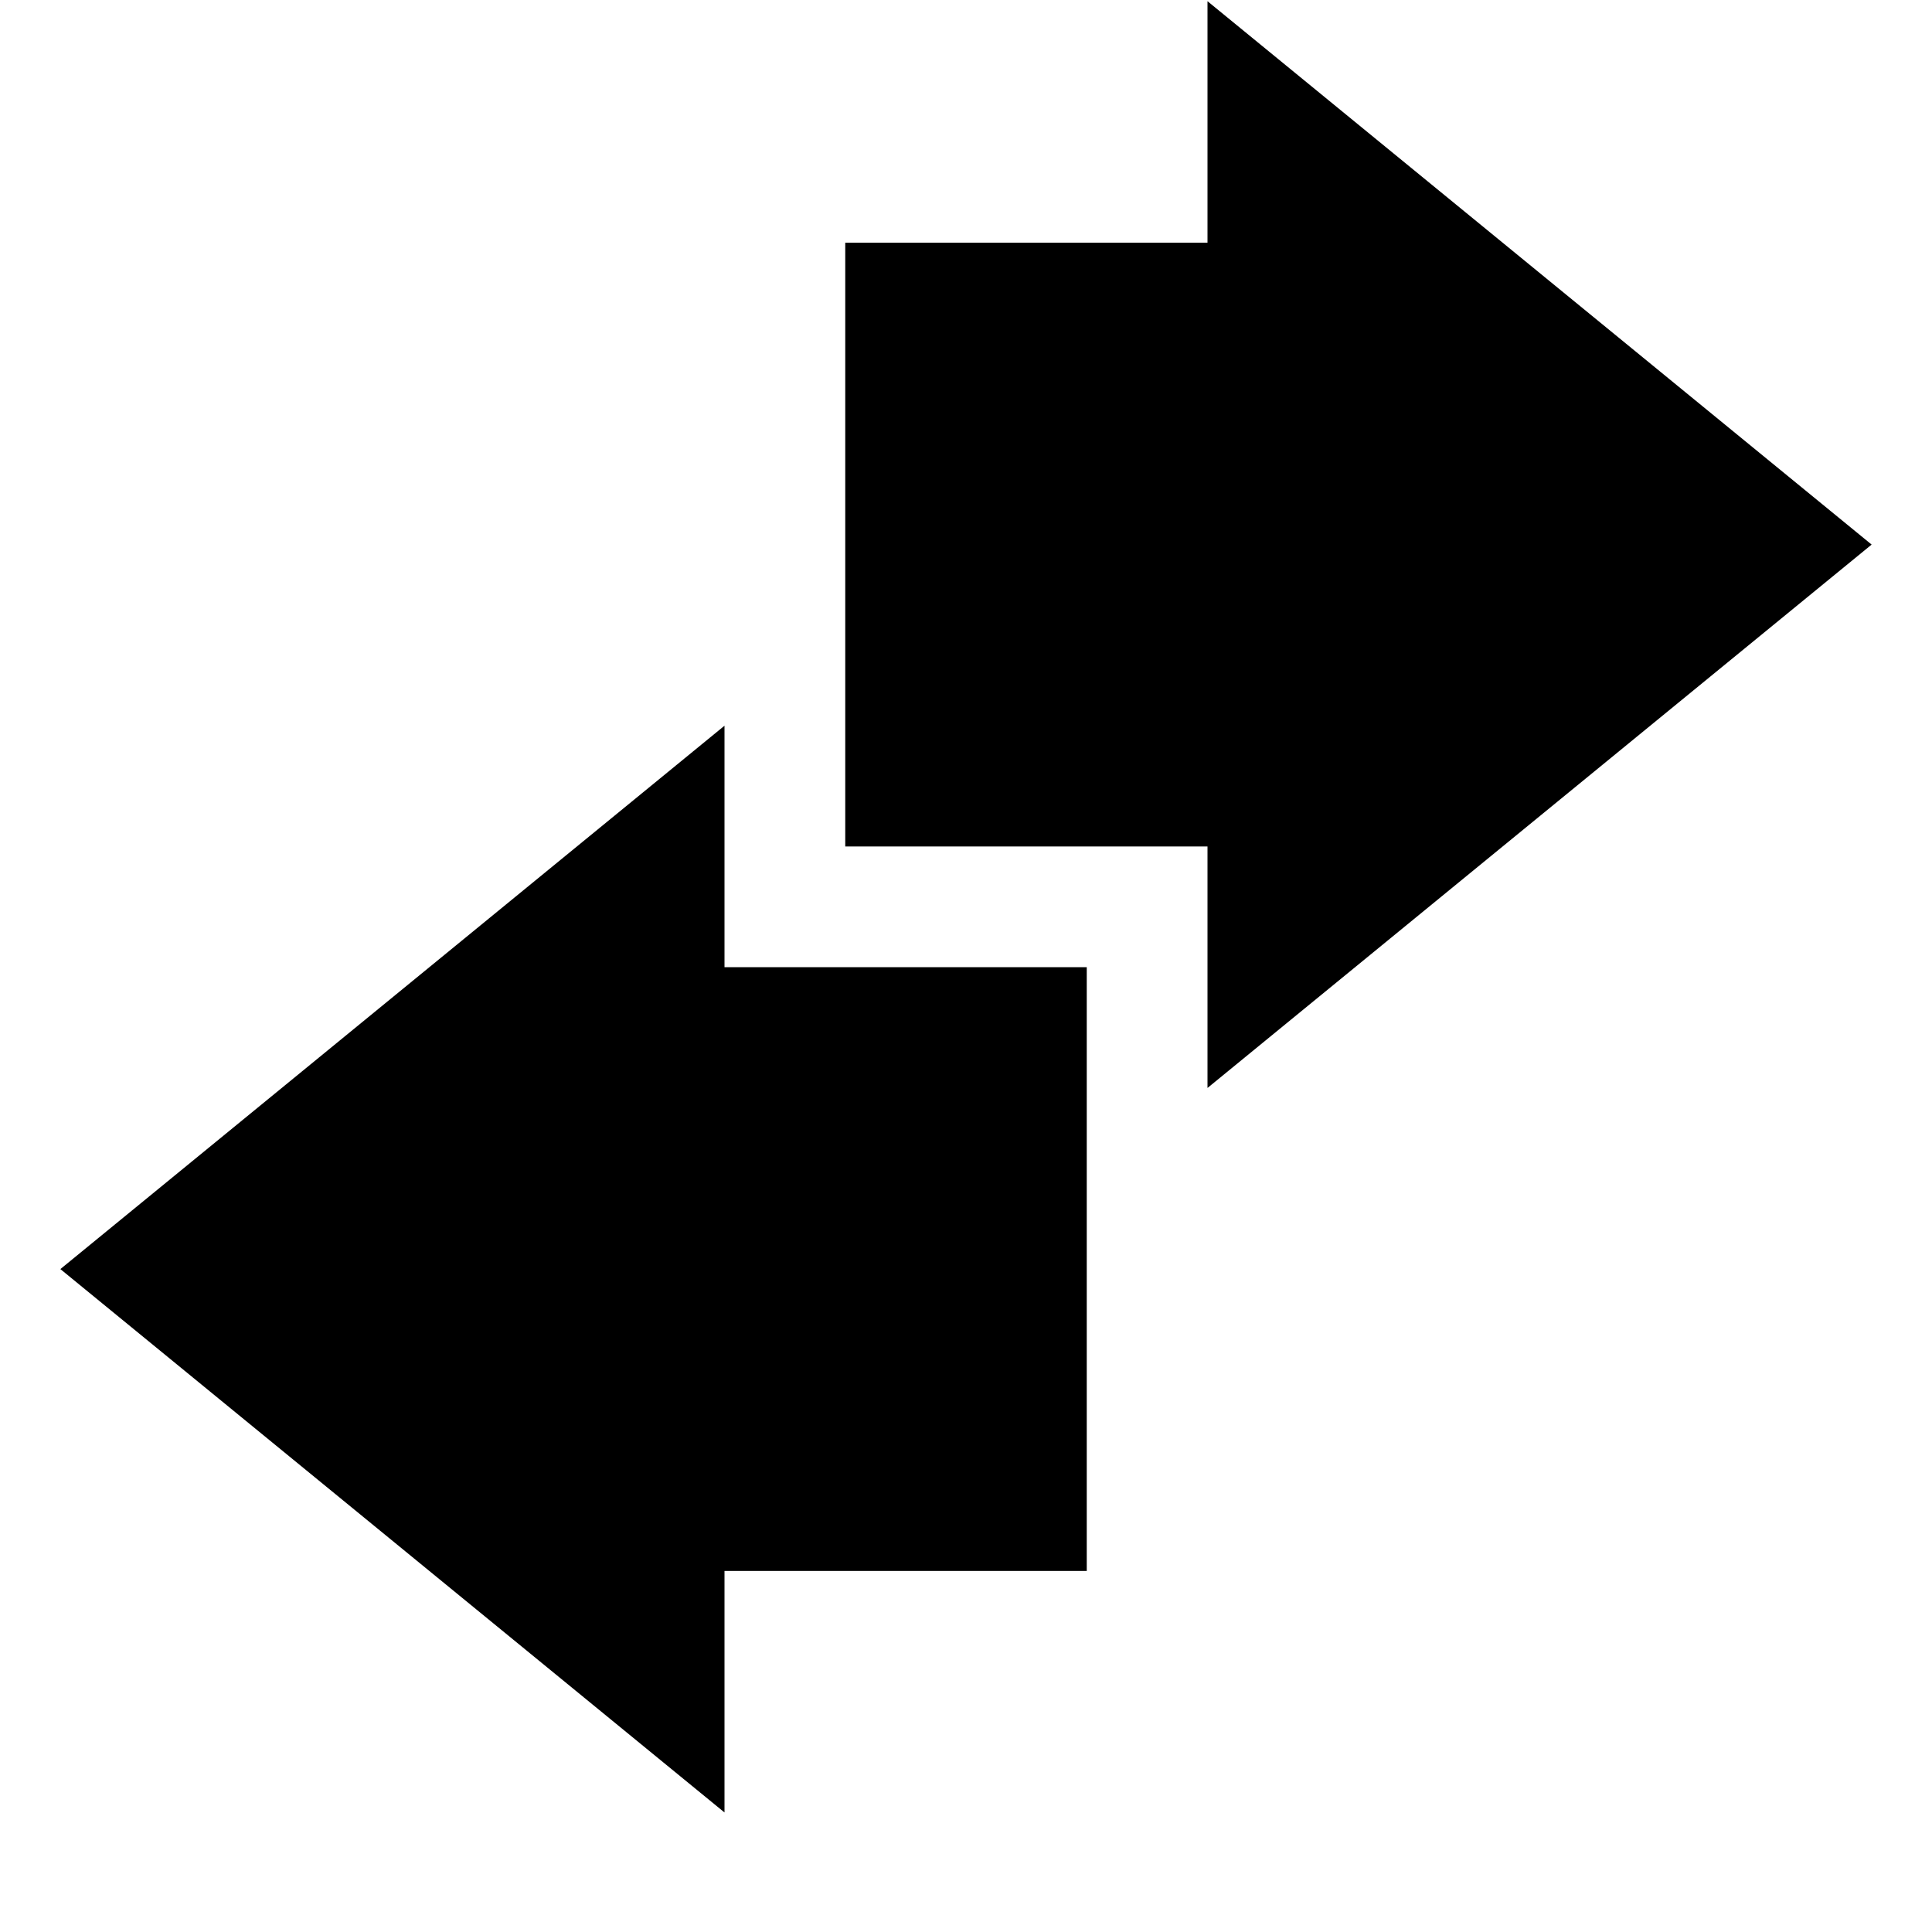
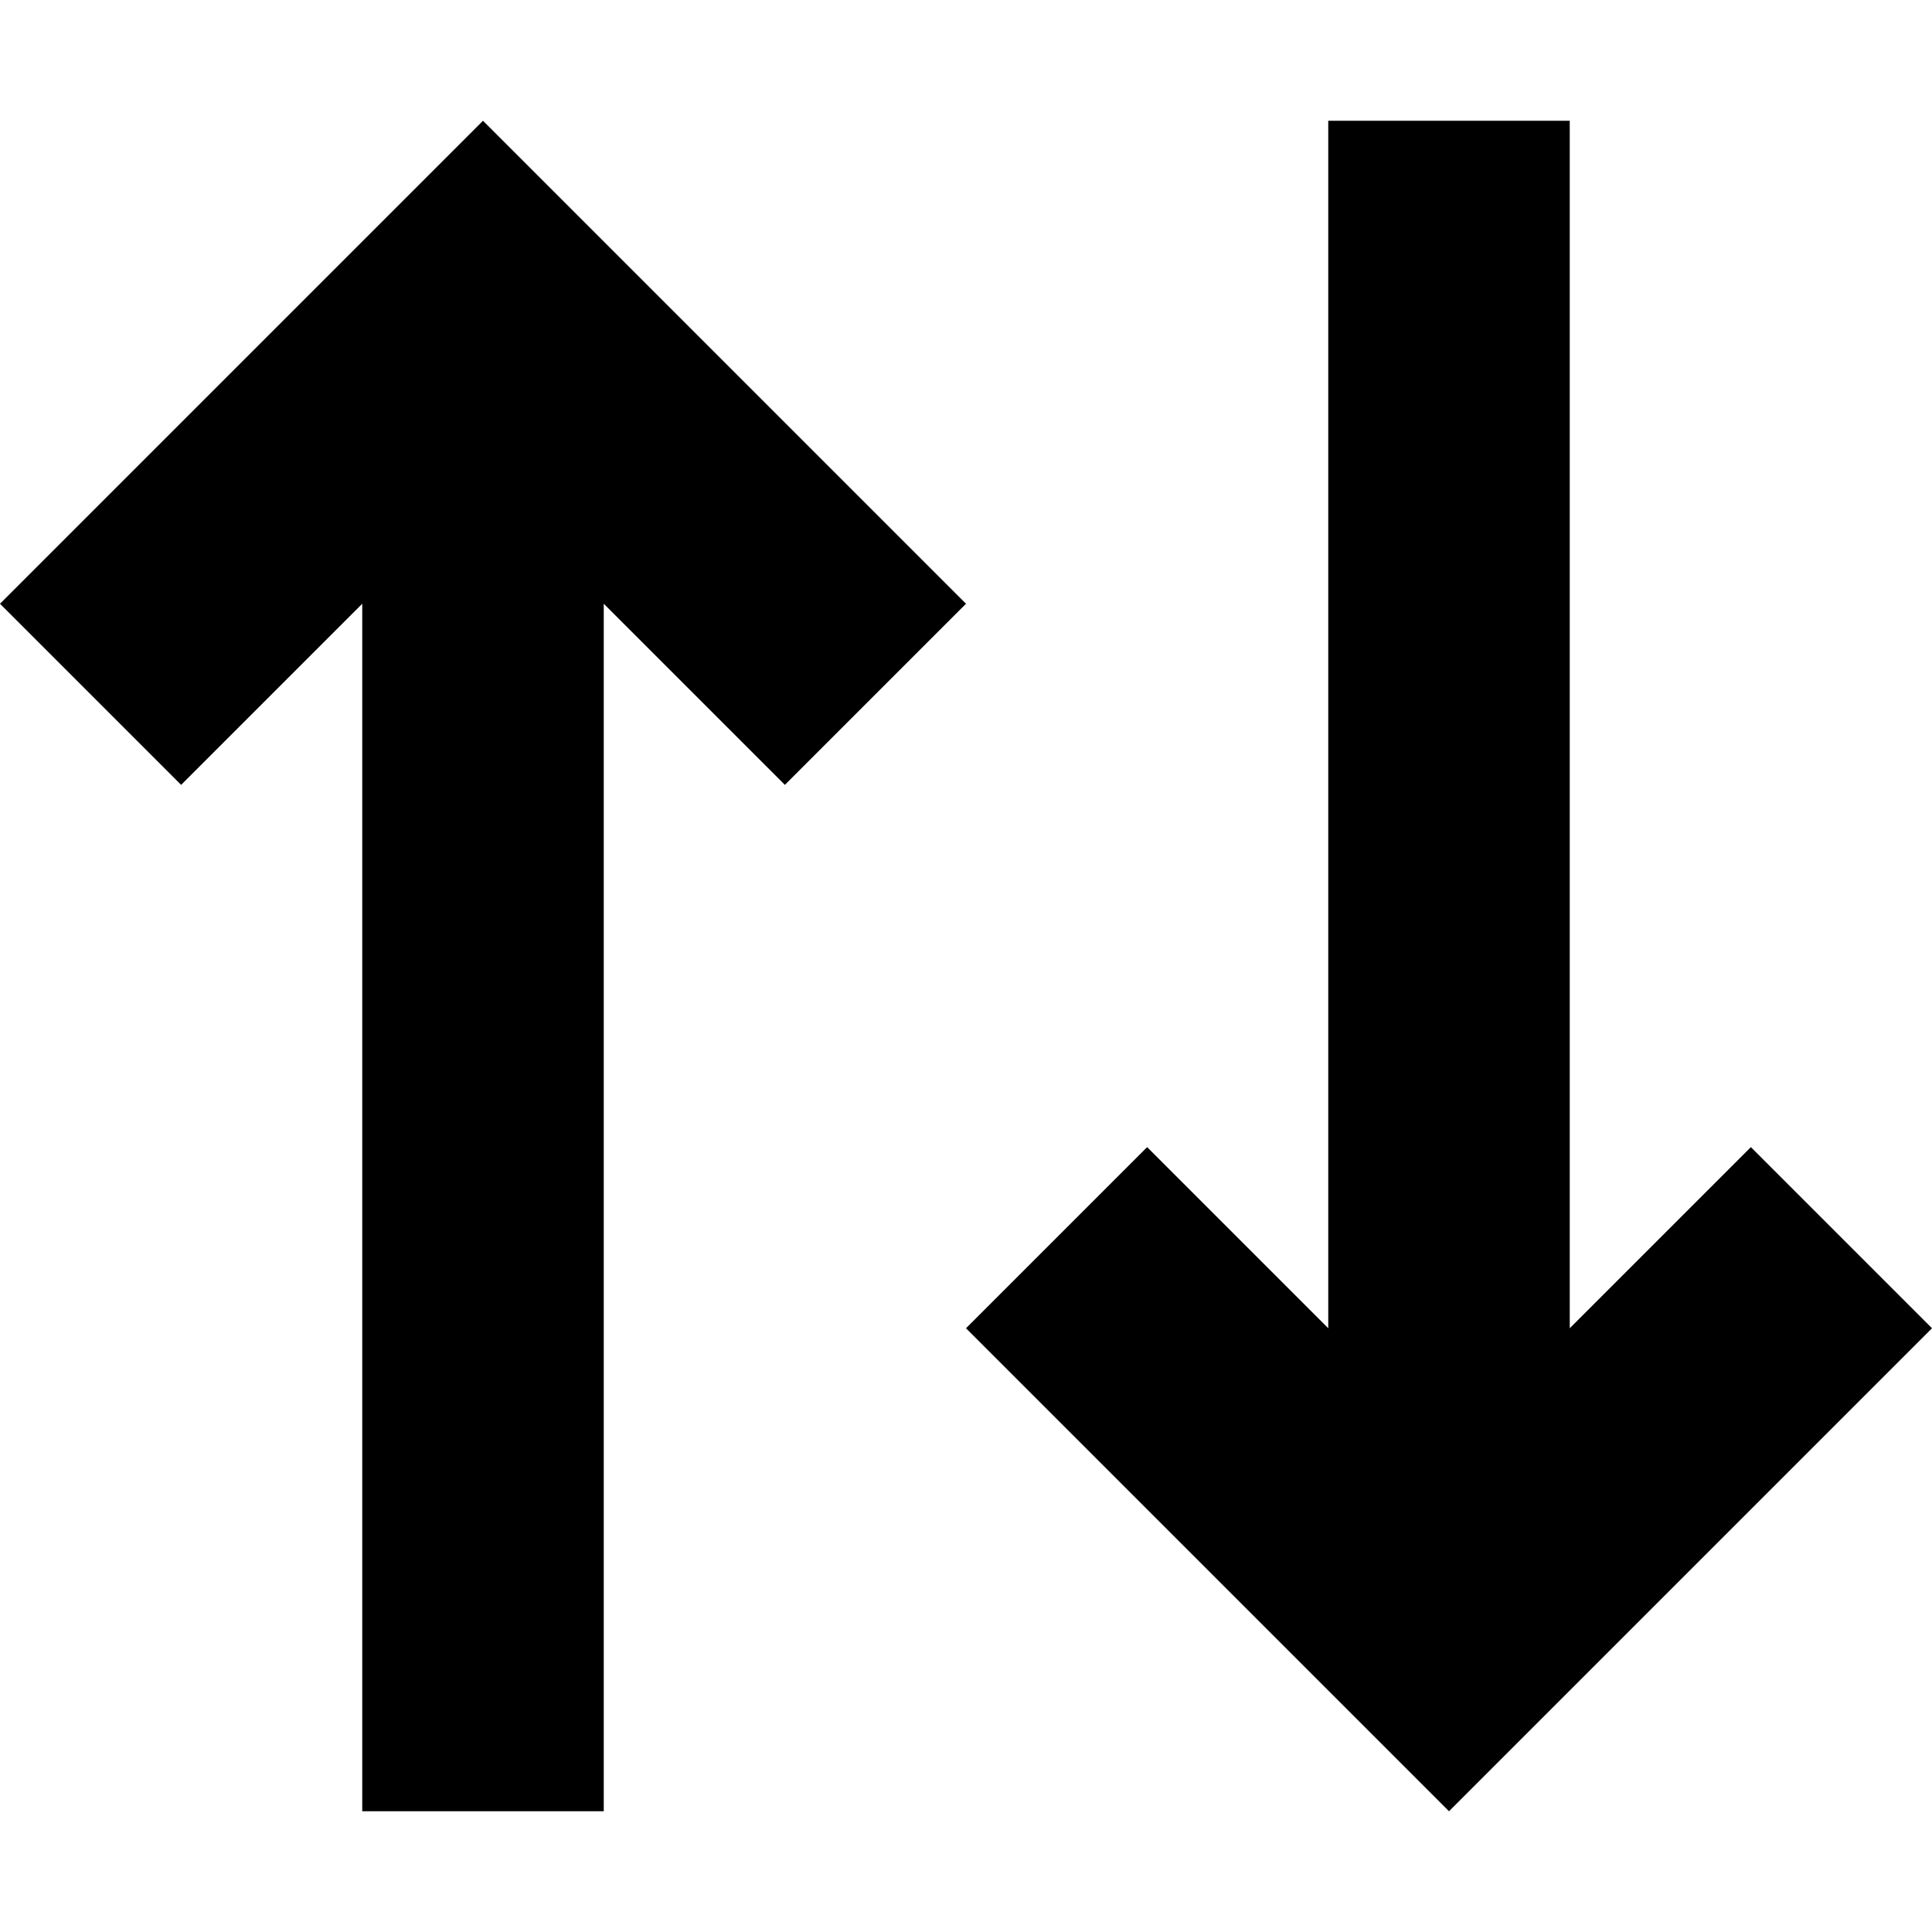
- <svg xmlns="http://www.w3.org/2000/svg" width="16" height="16" version="1.1">
-   <path style="fill:currentColor" d="M 10,9.01 15.5,4.51 10,0.01 C 10,0.01 10,1.34 10,2.01 H 7 V 7.01 H 10 Z" />
-   <path style="fill:currentColor" d="M 6,6.01 0.5,10.51 6,15.01 C 6,15.01 6,13.68 6,13.01 H 9 V 8.01 H 6 Z" />
+ <svg xmlns="http://www.w3.org/2000/svg" width="16" height="16" viewBox="0 0 16 16">
+   <path style="fill:currentColor" d="M 4,1 8,5 6.5,6.5 5,5 V 15 H 3 V 5 L 1.5,6.5 0,5 Z" />
+   <path style="fill:currentColor" d="M 12,15 16,11 14.5,9.5 13,11 V 1 H 11 V 11 L 9.5,9.5 8,11 Z" />
</svg>
